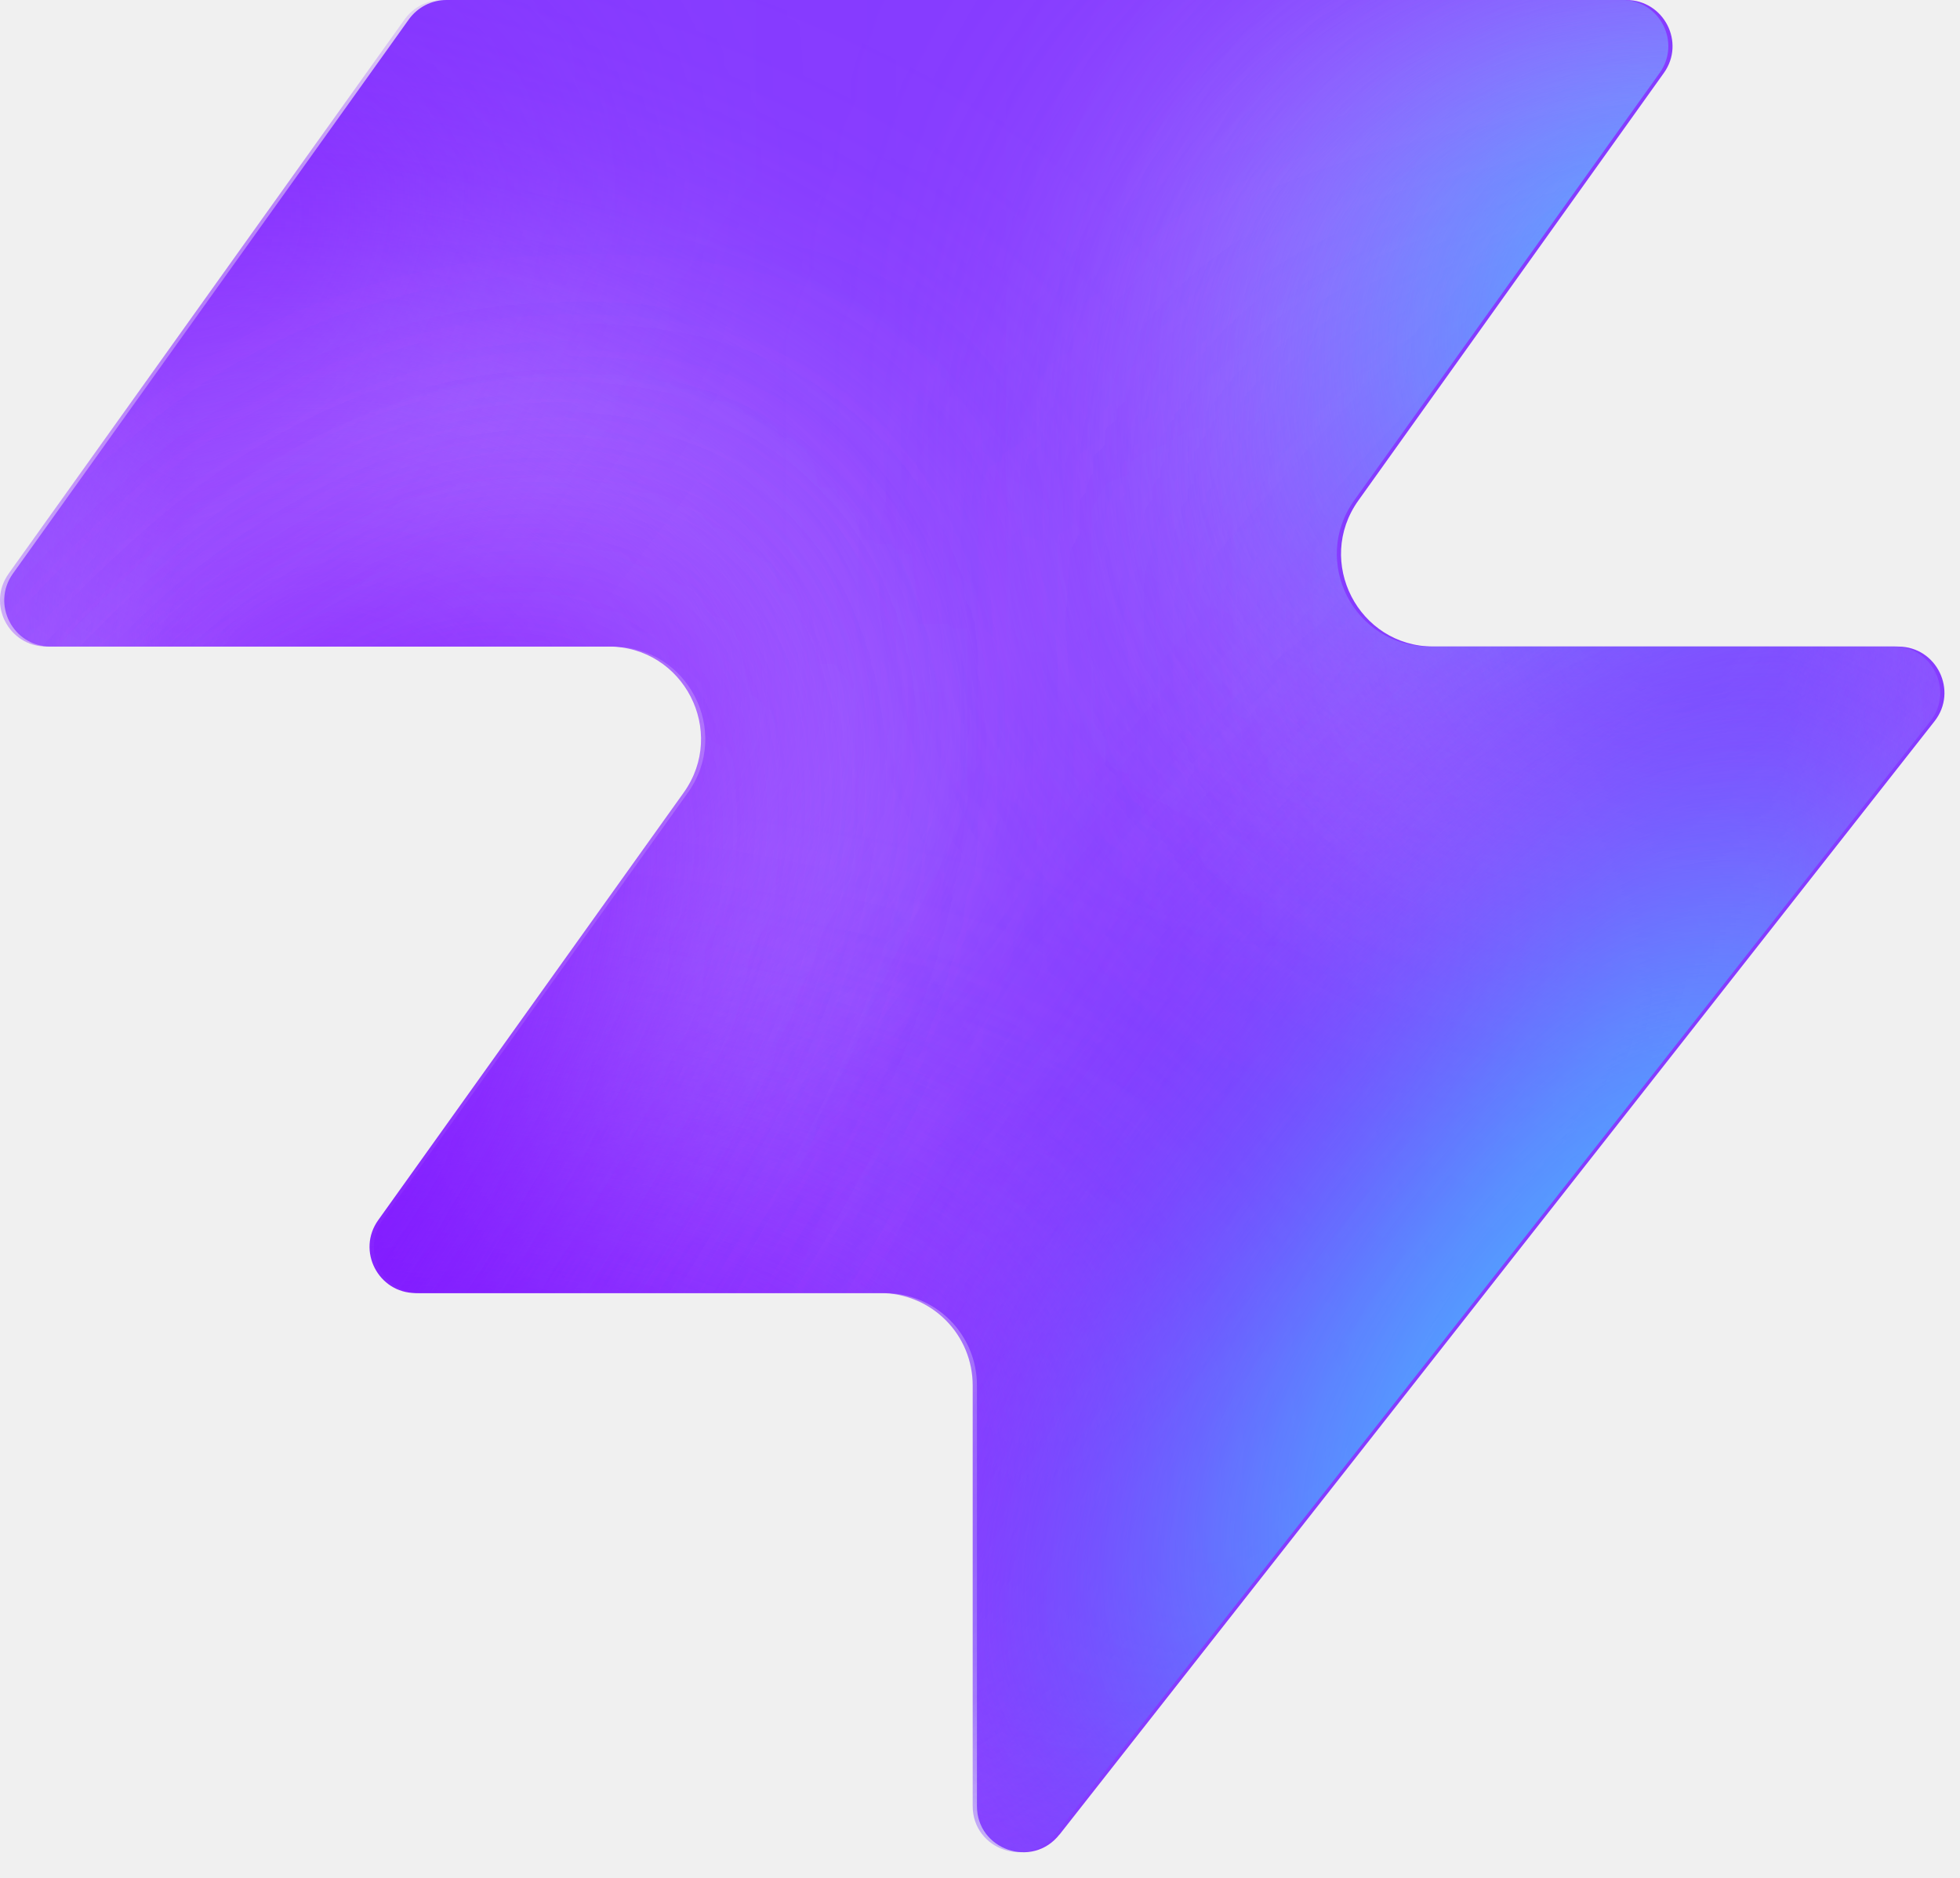
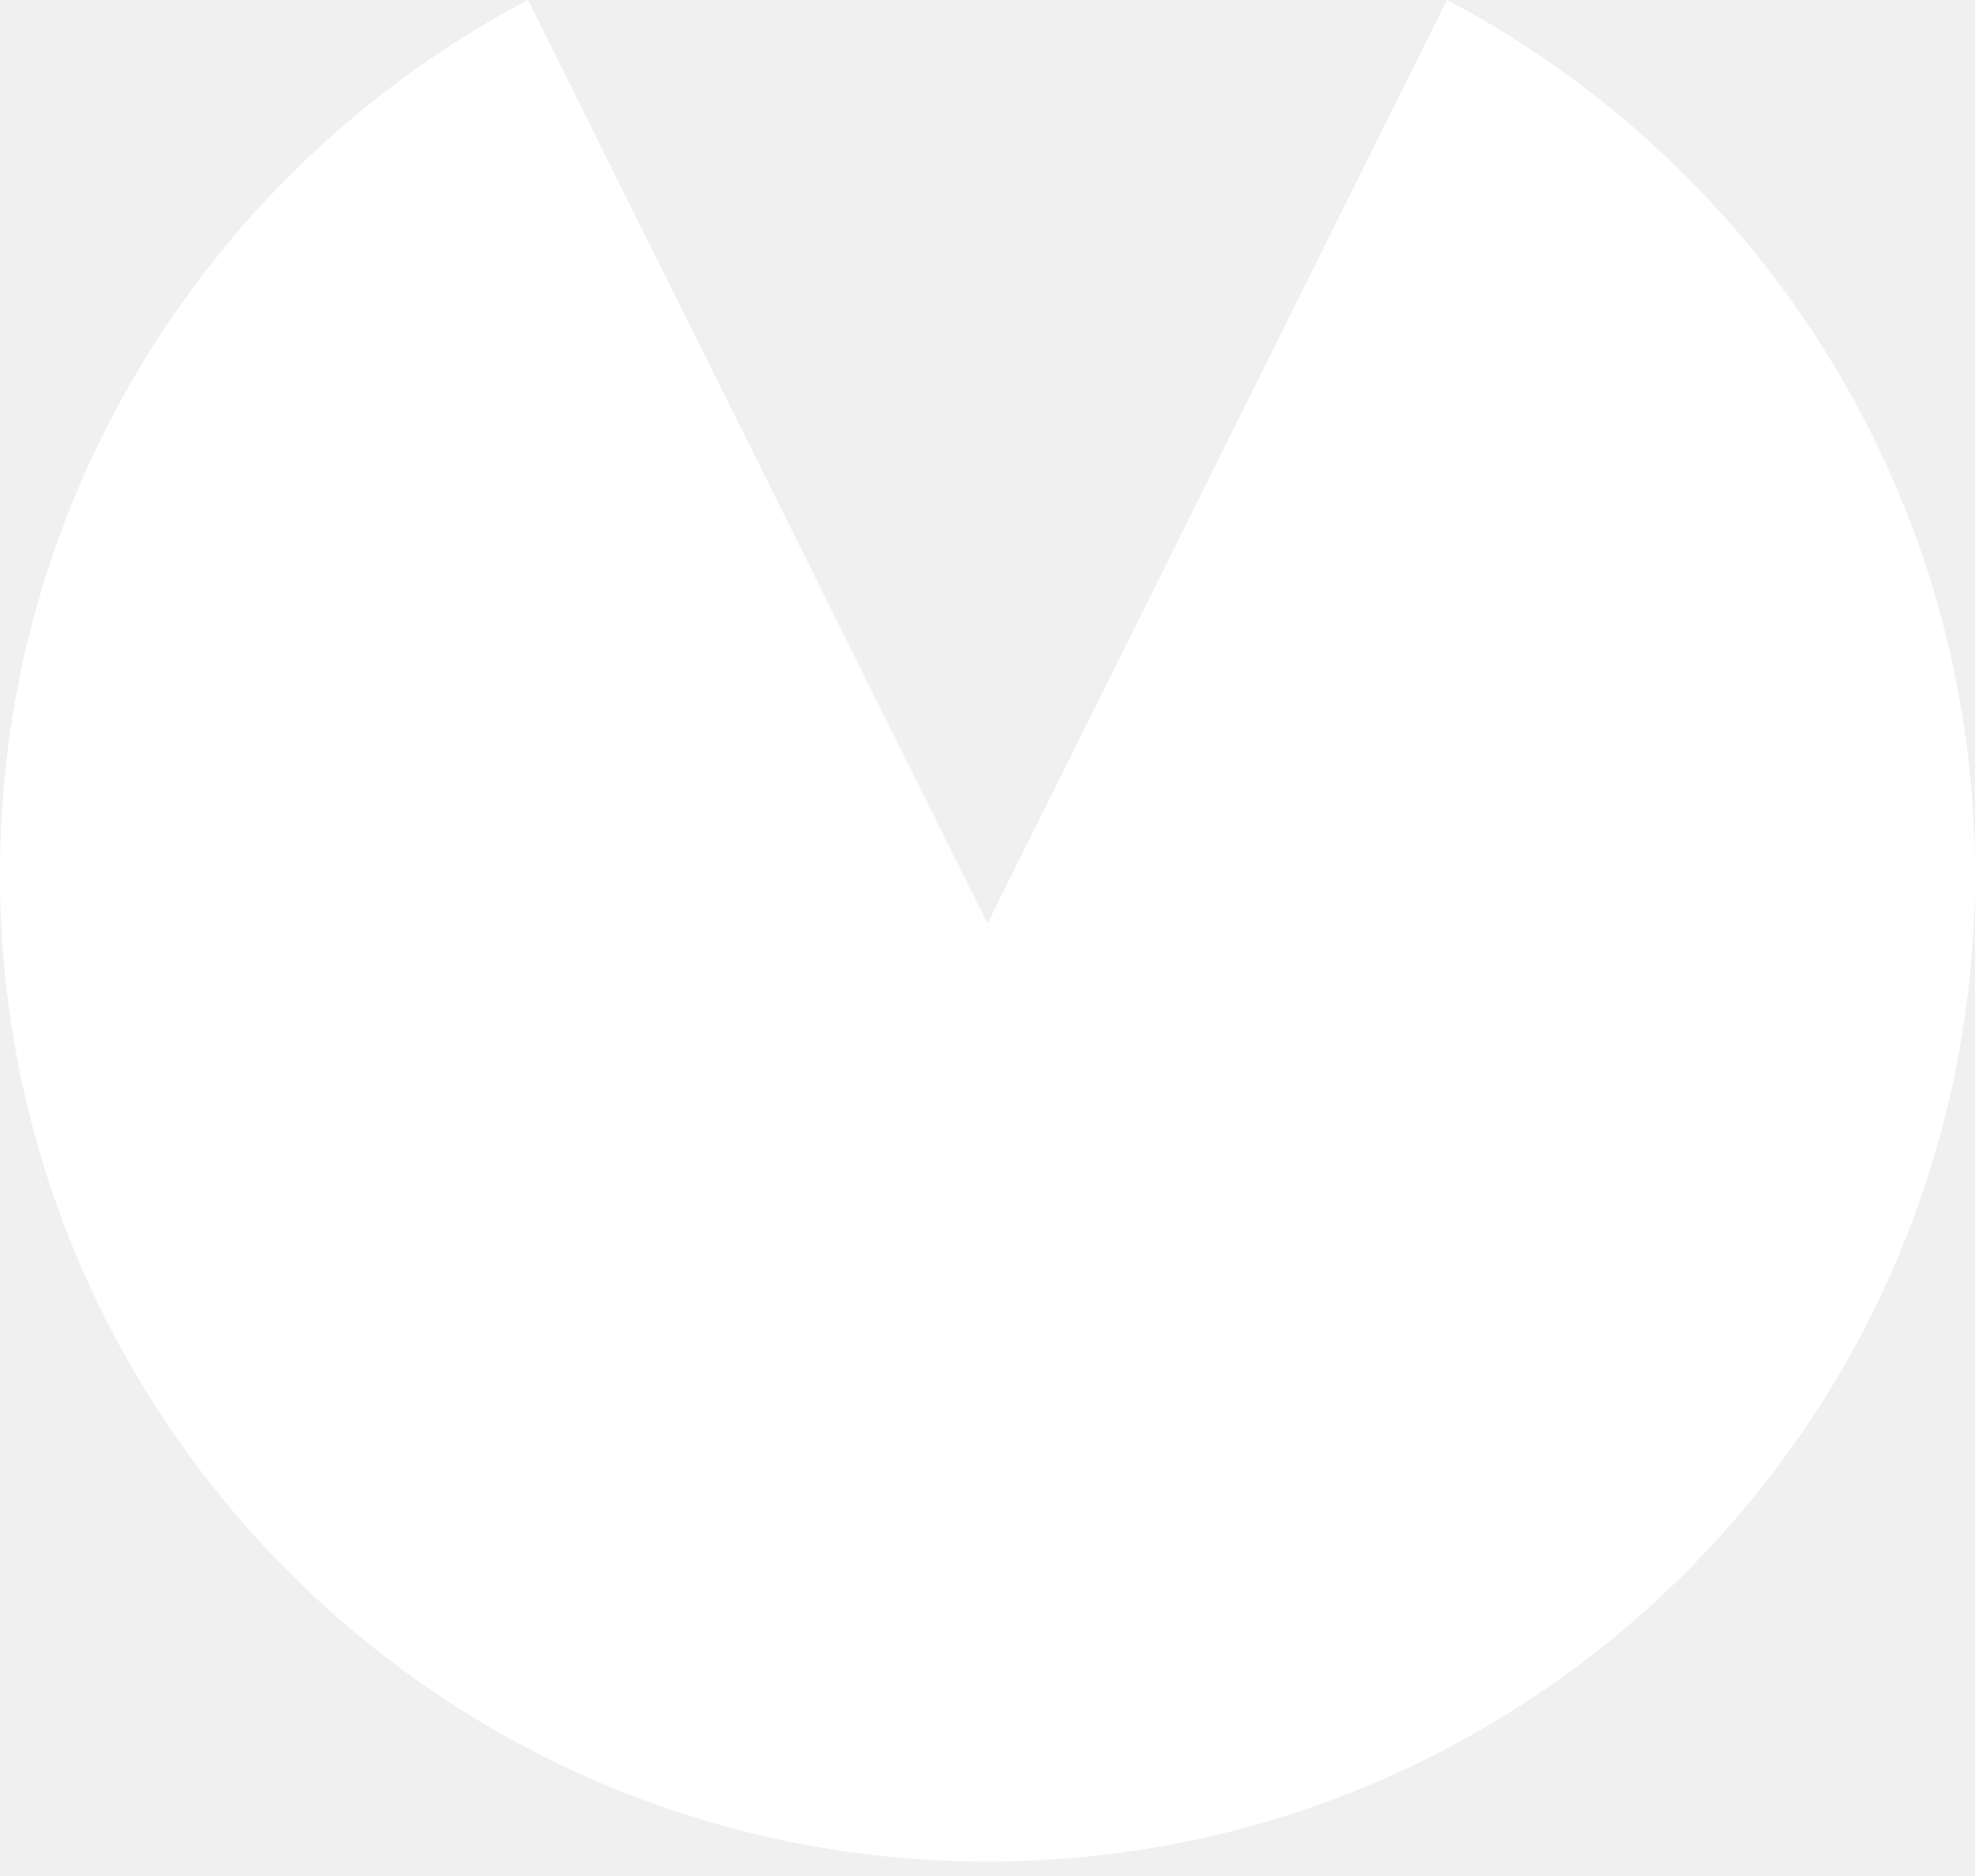
- <svg xmlns="http://www.w3.org/2000/svg" width="48" height="46" fill="none" viewBox="0 0 48 46">
-   <path fill="#863bff" d="M25.946 44.938c-.664.845-2.021.375-2.021-.698V33.937a2.26 2.26 0 0 0-2.262-2.262H10.287c-.92 0-1.456-1.04-.92-1.788l7.48-10.471c1.07-1.497 0-3.578-1.842-3.578H1.237c-.92 0-1.456-1.04-.92-1.788L10.013.474c.214-.297.556-.474.92-.474h28.894c.92 0 1.456 1.04.92 1.788l-7.48 10.471c-1.07 1.498 0 3.579 1.842 3.579h11.377c.943 0 1.473 1.088.89 1.83L25.947 44.94z" style="fill:#863bff;fill:color(display-p3 .525 .23 1);fill-opacity:1" />
-   <mask id="a" width="48" height="46" x="0" y="0" maskUnits="userSpaceOnUse" style="mask-type:alpha">
-     <path fill="#000" d="M25.842 44.938c-.664.844-2.021.375-2.021-.698V33.937a2.26 2.26 0 0 0-2.262-2.262H10.183c-.92 0-1.456-1.04-.92-1.788l7.48-10.471c1.07-1.498 0-3.579-1.842-3.579H1.133c-.92 0-1.456-1.04-.92-1.787L9.91.473c.214-.297.556-.474.92-.474h28.894c.92 0 1.456 1.04.92 1.788l-7.48 10.471c-1.07 1.498 0 3.578 1.842 3.578h11.377c.943 0 1.473 1.088.89 1.832L25.843 44.94z" style="fill:#000;fill-opacity:1" />
-   </mask>
-   <g mask="url(#a)">
-     <g filter="url(#b)">
-       <ellipse cx="5.508" cy="14.704" fill="#ede6ff" rx="5.508" ry="14.704" style="fill:#ede6ff;fill:color(display-p3 .927 .903 1);fill-opacity:1" transform="matrix(.00324 1 1 -.00324 -4.47 31.516)" />
-     </g>
-     <g filter="url(#c)">
-       <ellipse cx="10.399" cy="29.851" fill="#ede6ff" rx="10.399" ry="29.851" style="fill:#ede6ff;fill:color(display-p3 .927 .903 1);fill-opacity:1" transform="matrix(.00324 1 1 -.00324 -39.328 7.883)" />
-     </g>
-     <g filter="url(#d)">
-       <ellipse cx="5.508" cy="30.487" fill="#7e14ff" rx="5.508" ry="30.487" style="fill:#7e14ff;fill:color(display-p3 .492 .077 1);fill-opacity:1" transform="rotate(89.814 -25.913 -14.639)scale(1 -1)" />
-     </g>
-     <g filter="url(#e)">
-       <ellipse cx="5.508" cy="30.599" fill="#7e14ff" rx="5.508" ry="30.599" style="fill:#7e14ff;fill:color(display-p3 .492 .077 1);fill-opacity:1" transform="rotate(89.814 -32.644 -3.334)scale(1 -1)" />
-     </g>
-     <g filter="url(#f)">
-       <ellipse cx="5.508" cy="30.599" fill="#7e14ff" rx="5.508" ry="30.599" style="fill:#7e14ff;fill:color(display-p3 .492 .077 1);fill-opacity:1" transform="matrix(.00324 1 1 -.00324 -34.34 30.47)" />
-     </g>
-     <g filter="url(#g)">
-       <ellipse cx="14.072" cy="22.078" fill="#ede6ff" rx="14.072" ry="22.078" style="fill:#ede6ff;fill:color(display-p3 .927 .903 1);fill-opacity:1" transform="rotate(93.35 24.506 48.493)scale(-1 1)" />
-     </g>
-     <g filter="url(#h)">
-       <ellipse cx="3.47" cy="21.501" fill="#7e14ff" rx="3.47" ry="21.501" style="fill:#7e14ff;fill:color(display-p3 .492 .077 1);fill-opacity:1" transform="rotate(89.009 28.708 47.59)scale(-1 1)" />
-     </g>
-     <g filter="url(#i)">
-       <ellipse cx="3.47" cy="21.501" fill="#7e14ff" rx="3.47" ry="21.501" style="fill:#7e14ff;fill:color(display-p3 .492 .077 1);fill-opacity:1" transform="rotate(89.009 28.708 47.59)scale(-1 1)" />
-     </g>
-     <g filter="url(#j)">
-       <ellipse cx=".387" cy="8.972" fill="#7e14ff" rx="4.407" ry="29.108" style="fill:#7e14ff;fill:color(display-p3 .492 .077 1);fill-opacity:1" transform="rotate(39.51 .387 8.972)" />
-     </g>
-     <g filter="url(#k)">
-       <ellipse cx="47.523" cy="-6.092" fill="#7e14ff" rx="4.407" ry="29.108" style="fill:#7e14ff;fill:color(display-p3 .492 .077 1);fill-opacity:1" transform="rotate(37.892 47.523 -6.092)" />
-     </g>
-     <g filter="url(#l)">
-       <ellipse cx="41.412" cy="6.333" fill="#47bfff" rx="5.971" ry="9.665" style="fill:#47bfff;fill:color(display-p3 .28 .748 1);fill-opacity:1" transform="rotate(37.892 41.412 6.333)" />
-     </g>
-     <g filter="url(#m)">
-       <ellipse cx="-1.879" cy="38.332" fill="#7e14ff" rx="4.407" ry="29.108" style="fill:#7e14ff;fill:color(display-p3 .492 .077 1);fill-opacity:1" transform="rotate(37.892 -1.88 38.332)" />
-     </g>
-     <g filter="url(#n)">
-       <ellipse cx="-1.879" cy="38.332" fill="#7e14ff" rx="4.407" ry="29.108" style="fill:#7e14ff;fill:color(display-p3 .492 .077 1);fill-opacity:1" transform="rotate(37.892 -1.88 38.332)" />
-     </g>
-     <g filter="url(#o)">
-       <ellipse cx="35.651" cy="29.907" fill="#7e14ff" rx="4.407" ry="29.108" style="fill:#7e14ff;fill:color(display-p3 .492 .077 1);fill-opacity:1" transform="rotate(37.892 35.651 29.907)" />
-     </g>
-     <g filter="url(#p)">
-       <ellipse cx="38.418" cy="32.4" fill="#47bfff" rx="5.971" ry="15.297" style="fill:#47bfff;fill:color(display-p3 .28 .748 1);fill-opacity:1" transform="rotate(37.892 38.418 32.4)" />
-     </g>
-   </g>
-   <defs>
-     <filter id="b" width="60.045" height="41.654" x="-19.77" y="16.149" color-interpolation-filters="sRGB" filterUnits="userSpaceOnUse">
-       <feFlood flood-opacity="0" result="BackgroundImageFix" />
-       <feBlend in="SourceGraphic" in2="BackgroundImageFix" result="shape" />
-       <feGaussianBlur result="effect1_foregroundBlur_2002_17158" stdDeviation="7.659" />
-     </filter>
-     <filter id="c" width="90.34" height="51.437" x="-54.613" y="-7.533" color-interpolation-filters="sRGB" filterUnits="userSpaceOnUse">
-       <feFlood flood-opacity="0" result="BackgroundImageFix" />
-       <feBlend in="SourceGraphic" in2="BackgroundImageFix" result="shape" />
-       <feGaussianBlur result="effect1_foregroundBlur_2002_17158" stdDeviation="7.659" />
-     </filter>
-     <filter id="d" width="79.355" height="29.4" x="-49.64" y="2.03" color-interpolation-filters="sRGB" filterUnits="userSpaceOnUse">
-       <feFlood flood-opacity="0" result="BackgroundImageFix" />
-       <feBlend in="SourceGraphic" in2="BackgroundImageFix" result="shape" />
-       <feGaussianBlur result="effect1_foregroundBlur_2002_17158" stdDeviation="4.596" />
-     </filter>
-     <filter id="e" width="79.579" height="29.4" x="-45.045" y="20.029" color-interpolation-filters="sRGB" filterUnits="userSpaceOnUse">
-       <feFlood flood-opacity="0" result="BackgroundImageFix" />
-       <feBlend in="SourceGraphic" in2="BackgroundImageFix" result="shape" />
-       <feGaussianBlur result="effect1_foregroundBlur_2002_17158" stdDeviation="4.596" />
-     </filter>
-     <filter id="f" width="79.579" height="29.4" x="-43.513" y="21.178" color-interpolation-filters="sRGB" filterUnits="userSpaceOnUse">
-       <feFlood flood-opacity="0" result="BackgroundImageFix" />
-       <feBlend in="SourceGraphic" in2="BackgroundImageFix" result="shape" />
-       <feGaussianBlur result="effect1_foregroundBlur_2002_17158" stdDeviation="4.596" />
-     </filter>
-     <filter id="g" width="74.749" height="58.852" x="15.756" y="-17.901" color-interpolation-filters="sRGB" filterUnits="userSpaceOnUse">
-       <feFlood flood-opacity="0" result="BackgroundImageFix" />
-       <feBlend in="SourceGraphic" in2="BackgroundImageFix" result="shape" />
-       <feGaussianBlur result="effect1_foregroundBlur_2002_17158" stdDeviation="7.659" />
-     </filter>
-     <filter id="h" width="61.377" height="25.362" x="23.548" y="2.284" color-interpolation-filters="sRGB" filterUnits="userSpaceOnUse">
-       <feFlood flood-opacity="0" result="BackgroundImageFix" />
-       <feBlend in="SourceGraphic" in2="BackgroundImageFix" result="shape" />
-       <feGaussianBlur result="effect1_foregroundBlur_2002_17158" stdDeviation="4.596" />
-     </filter>
-     <filter id="i" width="61.377" height="25.362" x="23.548" y="2.284" color-interpolation-filters="sRGB" filterUnits="userSpaceOnUse">
-       <feFlood flood-opacity="0" result="BackgroundImageFix" />
-       <feBlend in="SourceGraphic" in2="BackgroundImageFix" result="shape" />
-       <feGaussianBlur result="effect1_foregroundBlur_2002_17158" stdDeviation="4.596" />
-     </filter>
-     <filter id="j" width="56.045" height="63.649" x="-27.636" y="-22.853" color-interpolation-filters="sRGB" filterUnits="userSpaceOnUse">
-       <feFlood flood-opacity="0" result="BackgroundImageFix" />
-       <feBlend in="SourceGraphic" in2="BackgroundImageFix" result="shape" />
-       <feGaussianBlur result="effect1_foregroundBlur_2002_17158" stdDeviation="4.596" />
-     </filter>
-     <filter id="k" width="54.814" height="64.646" x="20.116" y="-38.415" color-interpolation-filters="sRGB" filterUnits="userSpaceOnUse">
-       <feFlood flood-opacity="0" result="BackgroundImageFix" />
-       <feBlend in="SourceGraphic" in2="BackgroundImageFix" result="shape" />
-       <feGaussianBlur result="effect1_foregroundBlur_2002_17158" stdDeviation="4.596" />
-     </filter>
-     <filter id="l" width="33.541" height="35.313" x="24.641" y="-11.323" color-interpolation-filters="sRGB" filterUnits="userSpaceOnUse">
-       <feFlood flood-opacity="0" result="BackgroundImageFix" />
-       <feBlend in="SourceGraphic" in2="BackgroundImageFix" result="shape" />
-       <feGaussianBlur result="effect1_foregroundBlur_2002_17158" stdDeviation="4.596" />
-     </filter>
-     <filter id="m" width="54.814" height="64.646" x="-29.286" y="6.009" color-interpolation-filters="sRGB" filterUnits="userSpaceOnUse">
-       <feFlood flood-opacity="0" result="BackgroundImageFix" />
-       <feBlend in="SourceGraphic" in2="BackgroundImageFix" result="shape" />
-       <feGaussianBlur result="effect1_foregroundBlur_2002_17158" stdDeviation="4.596" />
-     </filter>
-     <filter id="n" width="54.814" height="64.646" x="-29.286" y="6.009" color-interpolation-filters="sRGB" filterUnits="userSpaceOnUse">
-       <feFlood flood-opacity="0" result="BackgroundImageFix" />
-       <feBlend in="SourceGraphic" in2="BackgroundImageFix" result="shape" />
-       <feGaussianBlur result="effect1_foregroundBlur_2002_17158" stdDeviation="4.596" />
-     </filter>
-     <filter id="o" width="54.814" height="64.646" x="8.244" y="-2.416" color-interpolation-filters="sRGB" filterUnits="userSpaceOnUse">
-       <feFlood flood-opacity="0" result="BackgroundImageFix" />
-       <feBlend in="SourceGraphic" in2="BackgroundImageFix" result="shape" />
-       <feGaussianBlur result="effect1_foregroundBlur_2002_17158" stdDeviation="4.596" />
-     </filter>
-     <filter id="p" width="39.409" height="43.623" x="18.713" y="10.588" color-interpolation-filters="sRGB" filterUnits="userSpaceOnUse">
-       <feFlood flood-opacity="0" result="BackgroundImageFix" />
-       <feBlend in="SourceGraphic" in2="BackgroundImageFix" result="shape" />
-       <feGaussianBlur result="effect1_foregroundBlur_2002_17158" stdDeviation="4.596" />
-     </filter>
-   </defs>
+ <svg xmlns="http://www.w3.org/2000/svg" width="40" height="38" viewBox="0 0 40 38" fill="none">
+   <path fill-rule="evenodd" clip-rule="evenodd" d="M10.694 0L20 18.708L29.306 4.74611e-08C35.664 3.349 40 10.022 40 17.708C40 28.753 31.046 37.708 20 37.708C8.954 37.708 0 28.753 0 17.708C0 10.022 4.335 3.349 10.694 0Z" fill="white" />
</svg>
